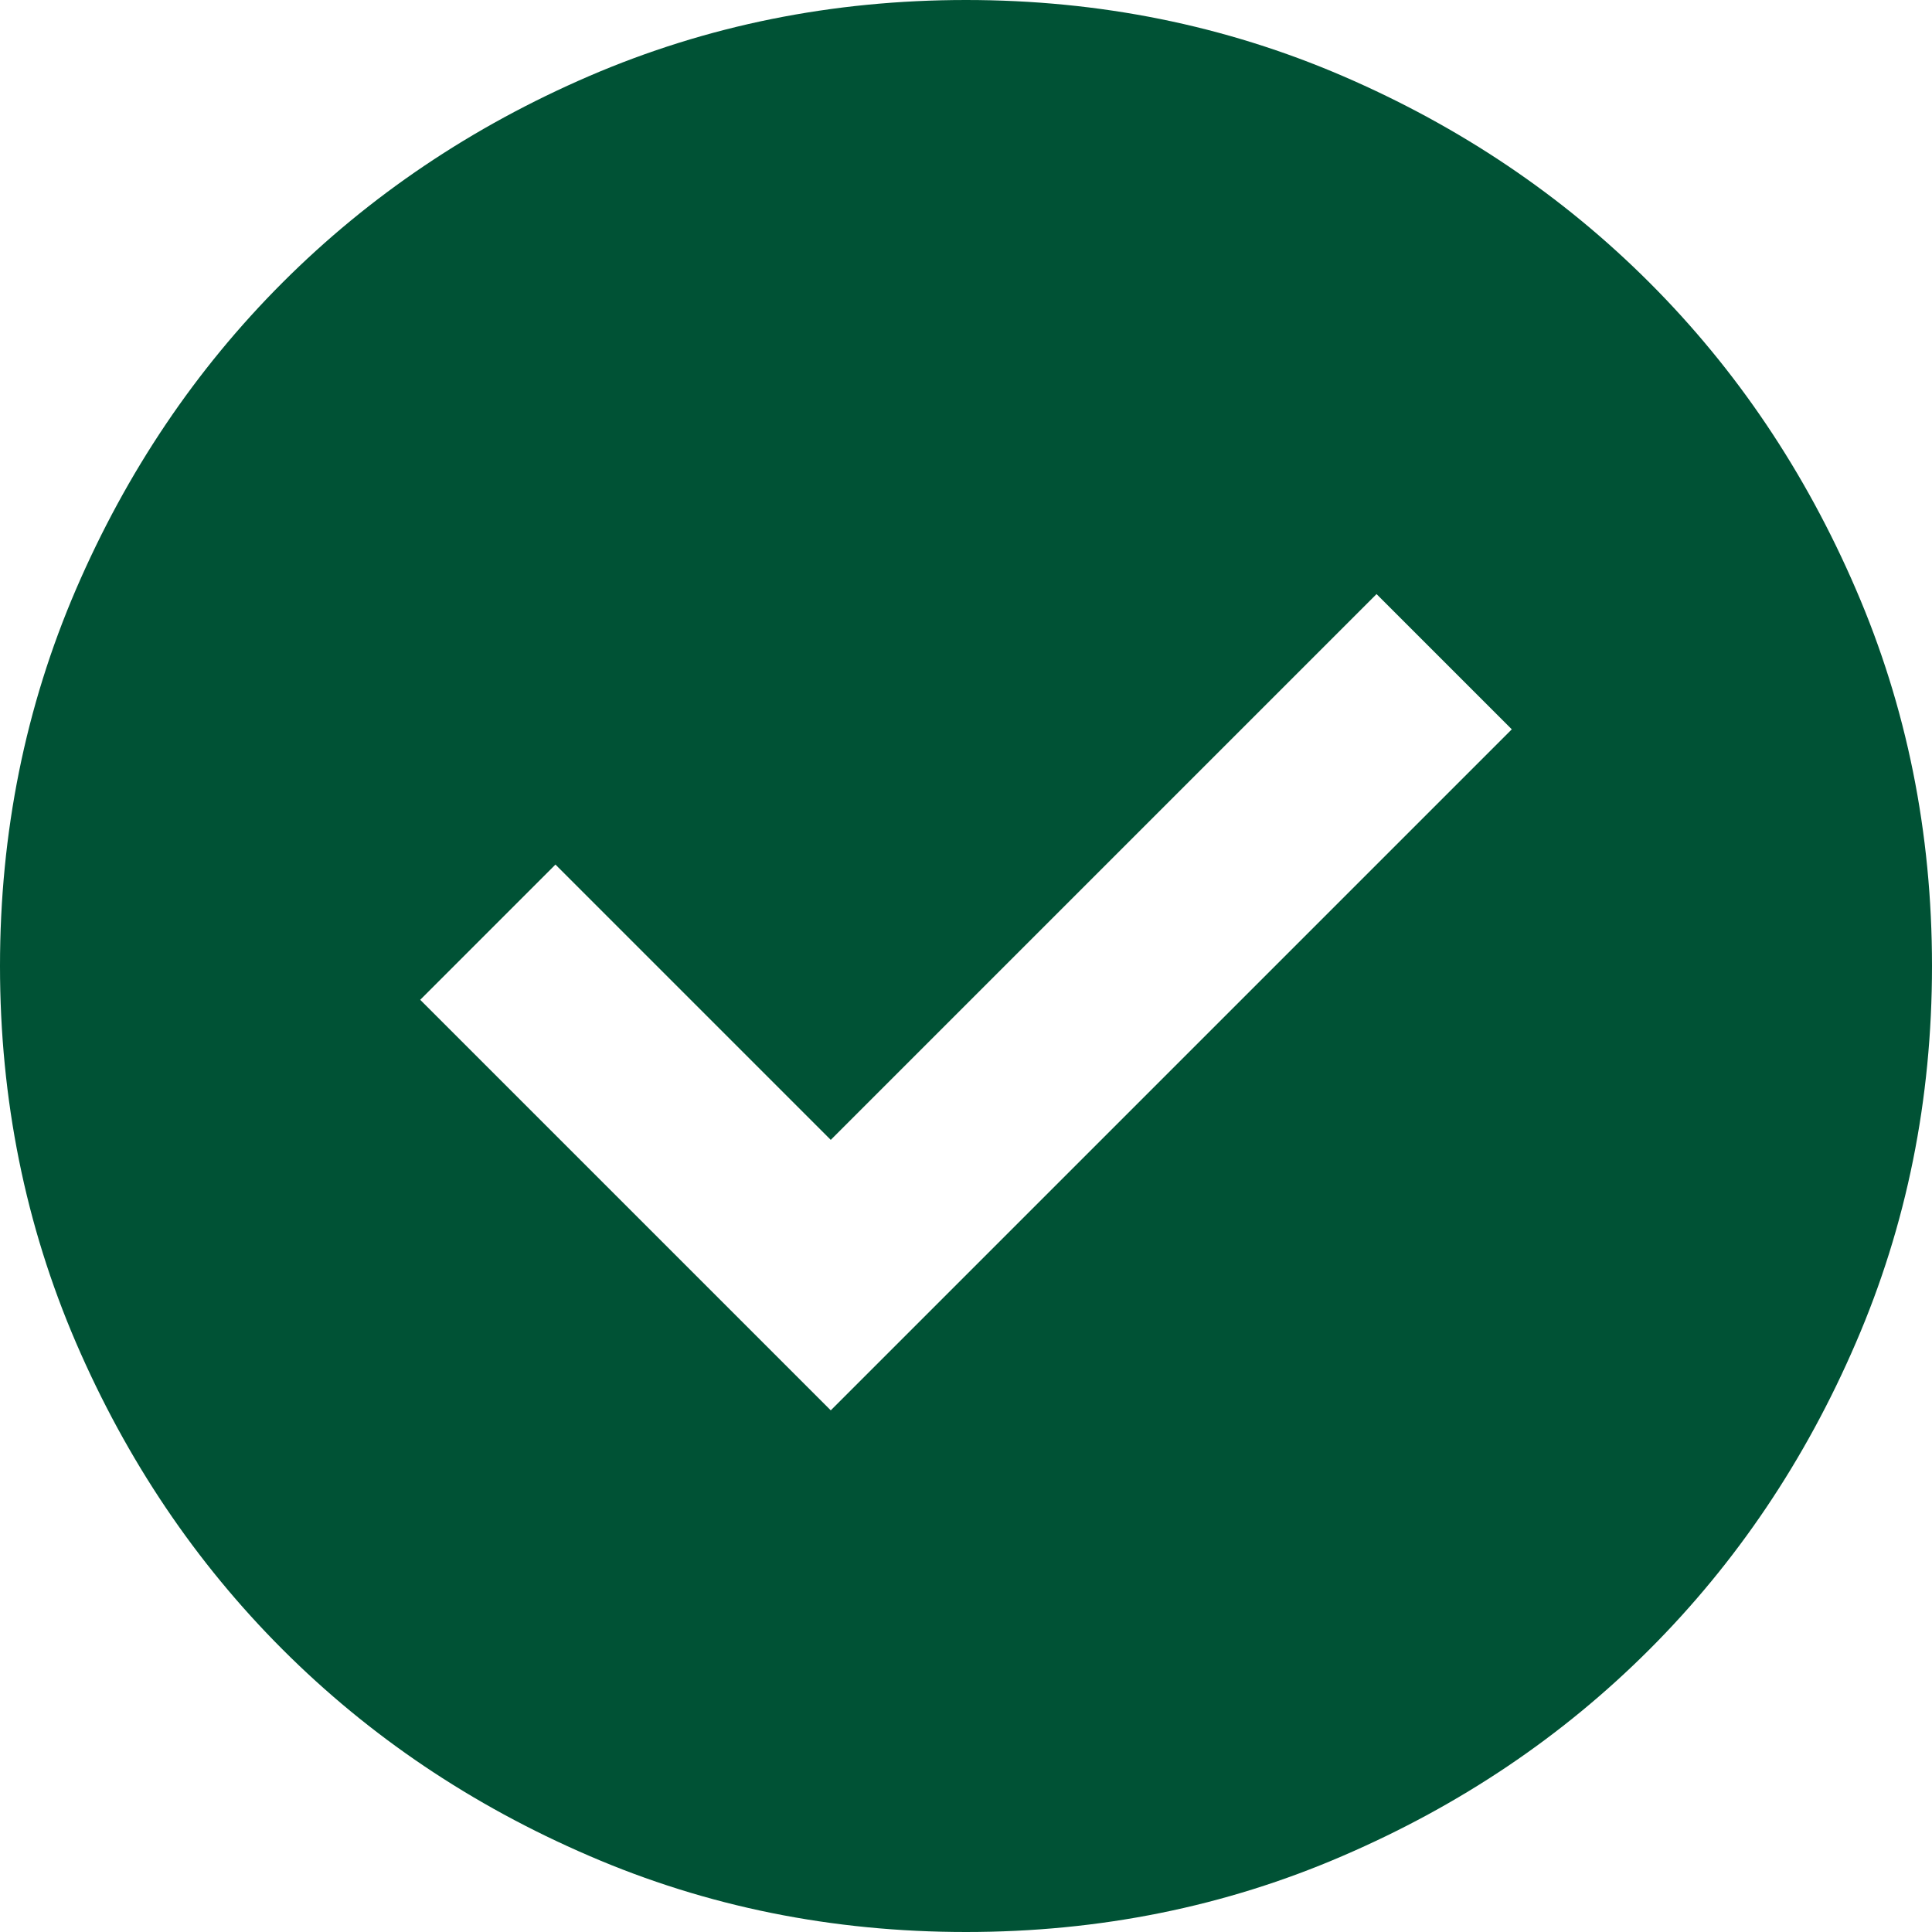
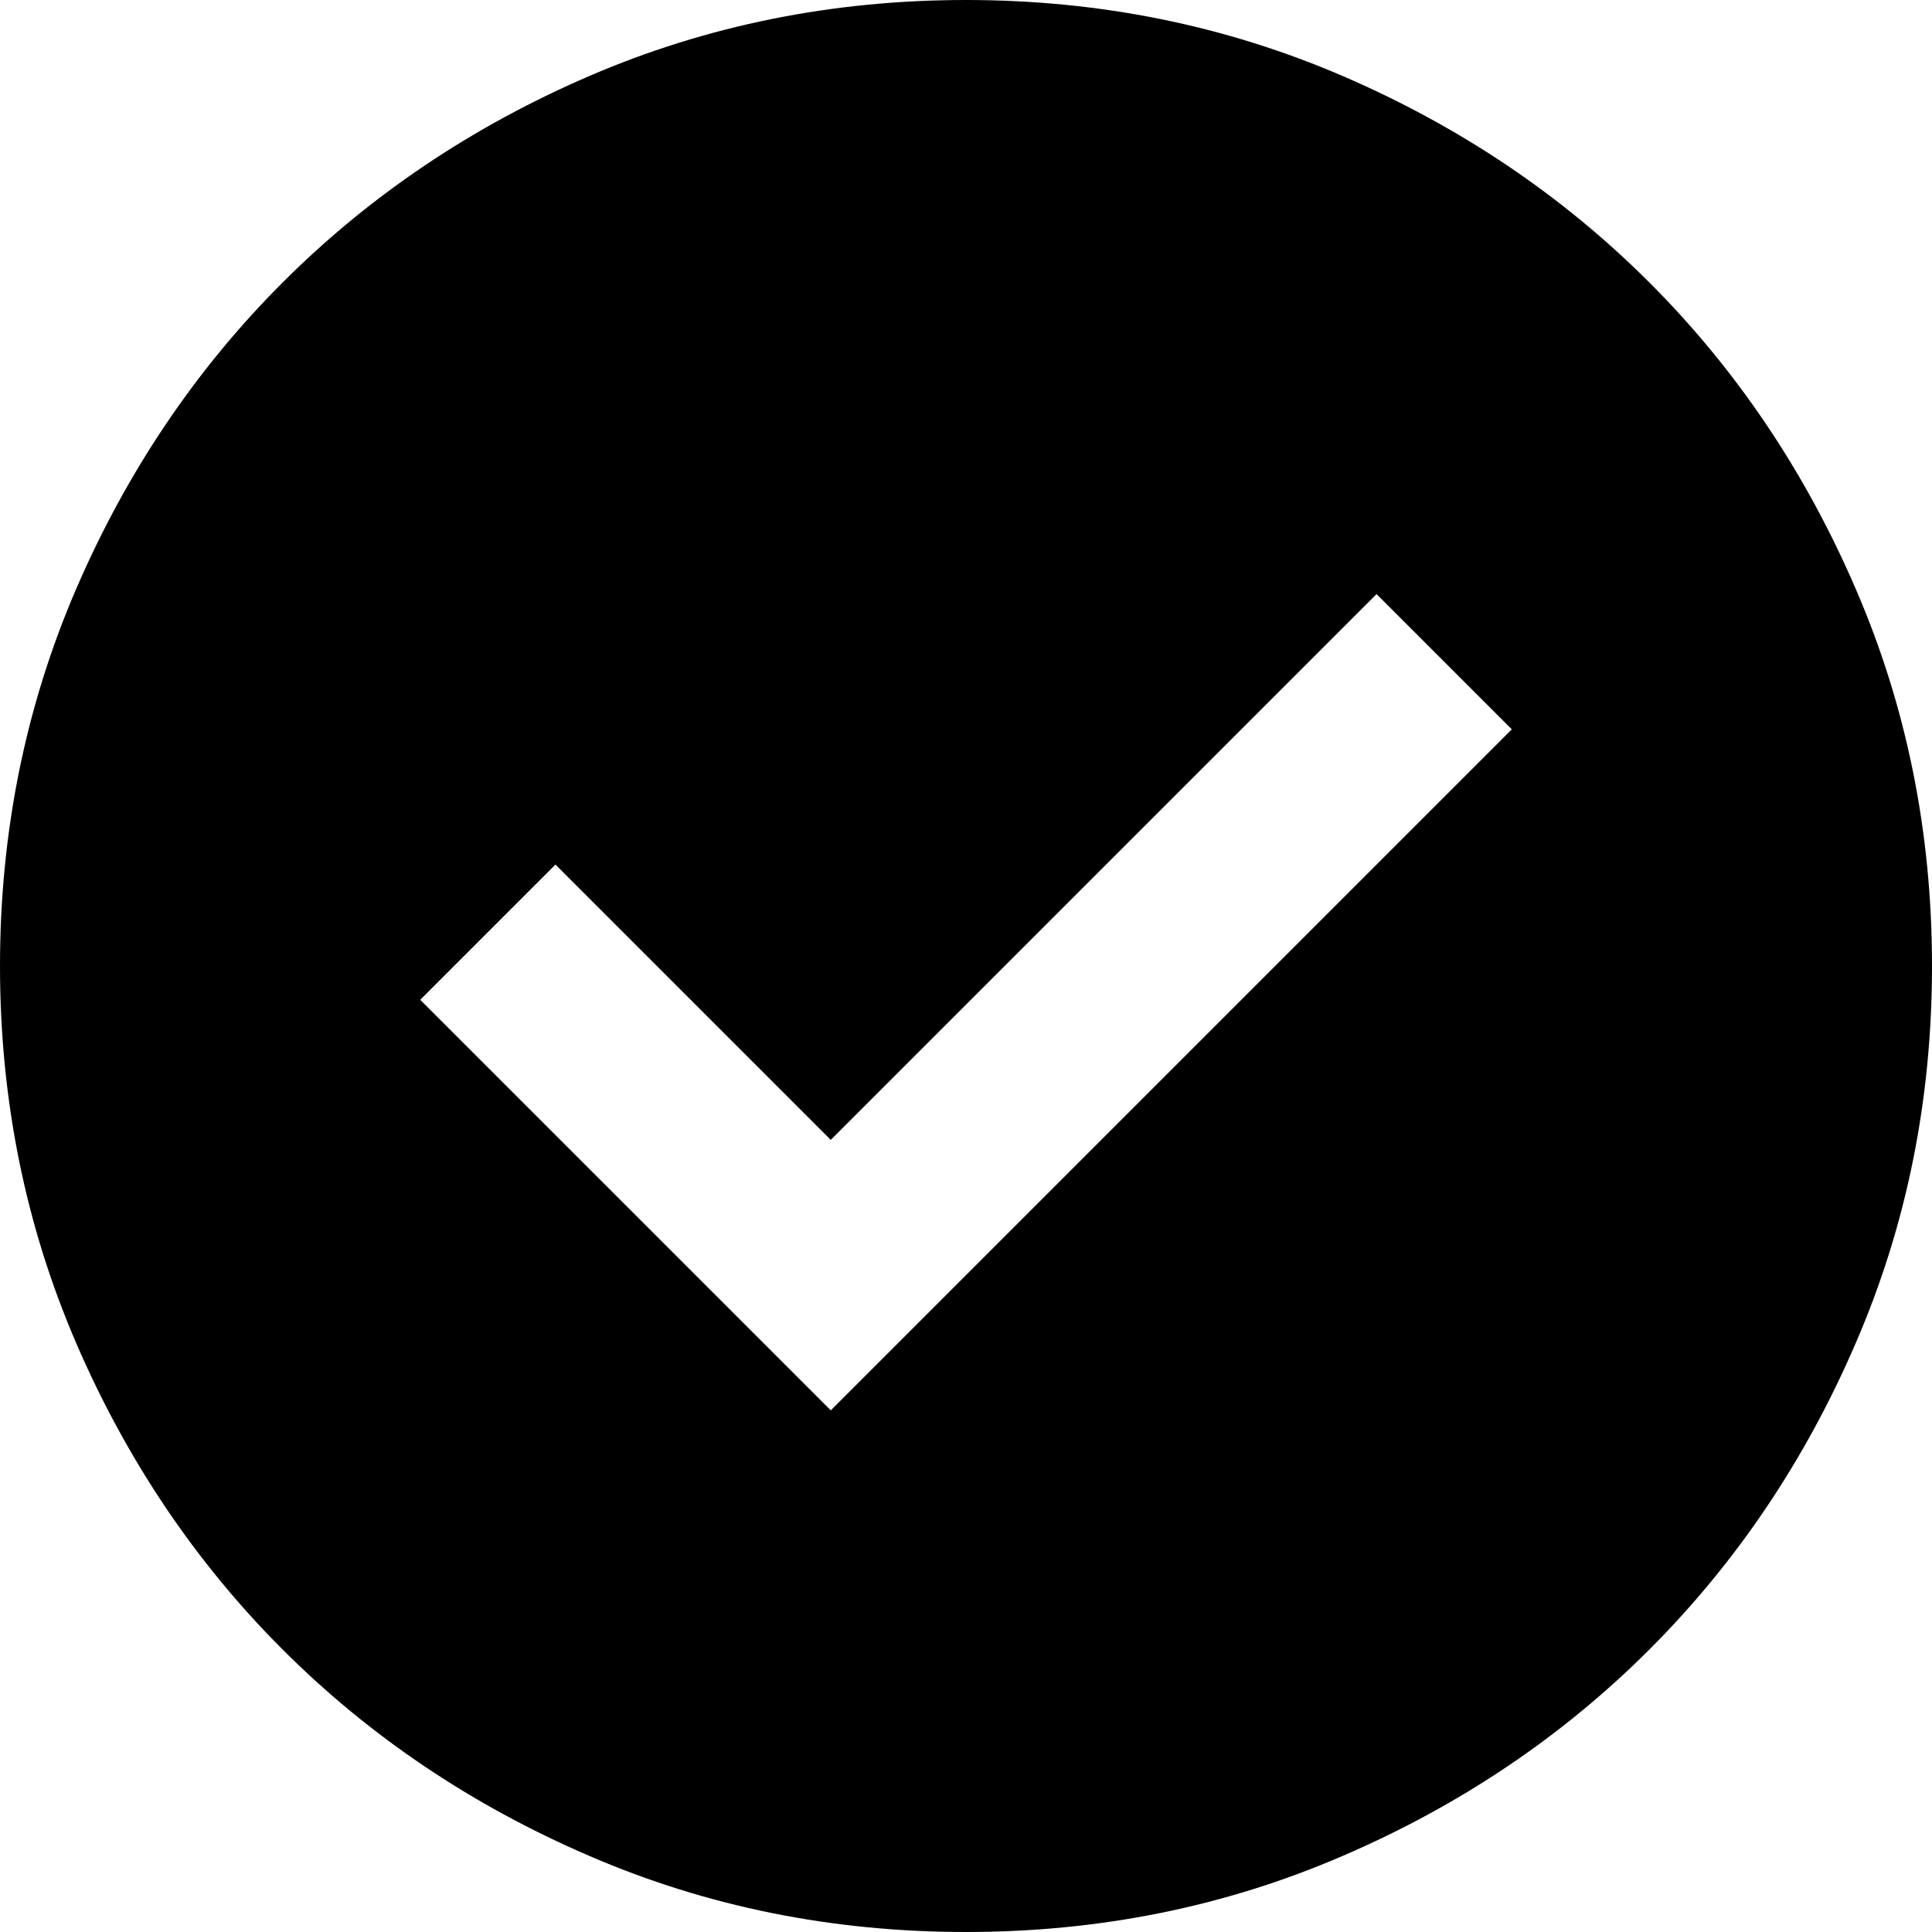
<svg xmlns="http://www.w3.org/2000/svg" width="20" height="20" viewBox="0 0 20 20" fill="none">
-   <path d="M8.6 14.6L15.65 7.55L14.25 6.15L8.6 11.8L5.75 8.95L4.35 10.35L8.6 14.6ZM10 20C8.617 20 7.317 19.738 6.1 19.212C4.883 18.688 3.825 17.975 2.925 17.075C2.025 16.175 1.312 15.117 0.787 13.9C0.263 12.683 0 11.383 0 10C0 8.617 0.263 7.317 0.787 6.1C1.312 4.883 2.025 3.825 2.925 2.925C3.825 2.025 4.883 1.312 6.1 0.787C7.317 0.263 8.617 0 10 0C11.383 0 12.683 0.263 13.9 0.787C15.117 1.312 16.175 2.025 17.075 2.925C17.975 3.825 18.688 4.883 19.212 6.1C19.738 7.317 20 8.617 20 10C20 11.383 19.738 12.683 19.212 13.9C18.688 15.117 17.975 16.175 17.075 17.075C16.175 17.975 15.117 18.688 13.9 19.212C12.683 19.738 11.383 20 10 20Z" fill="#005235" />
+   <path d="M8.6 14.6L15.65 7.55L14.25 6.15L8.6 11.8L5.75 8.95L4.35 10.35L8.6 14.6ZM10 20C8.617 20 7.317 19.738 6.1 19.212C4.883 18.688 3.825 17.975 2.925 17.075C2.025 16.175 1.312 15.117 0.787 13.9C0.263 12.683 0 11.383 0 10C0 8.617 0.263 7.317 0.787 6.1C1.312 4.883 2.025 3.825 2.925 2.925C3.825 2.025 4.883 1.312 6.1 0.787C7.317 0.263 8.617 0 10 0C11.383 0 12.683 0.263 13.9 0.787C15.117 1.312 16.175 2.025 17.075 2.925C17.975 3.825 18.688 4.883 19.212 6.1C19.738 7.317 20 8.617 20 10C20 11.383 19.738 12.683 19.212 13.9C18.688 15.117 17.975 16.175 17.075 17.075C16.175 17.975 15.117 18.688 13.9 19.212C12.683 19.738 11.383 20 10 20Z" fill="currentColor" />
</svg>
